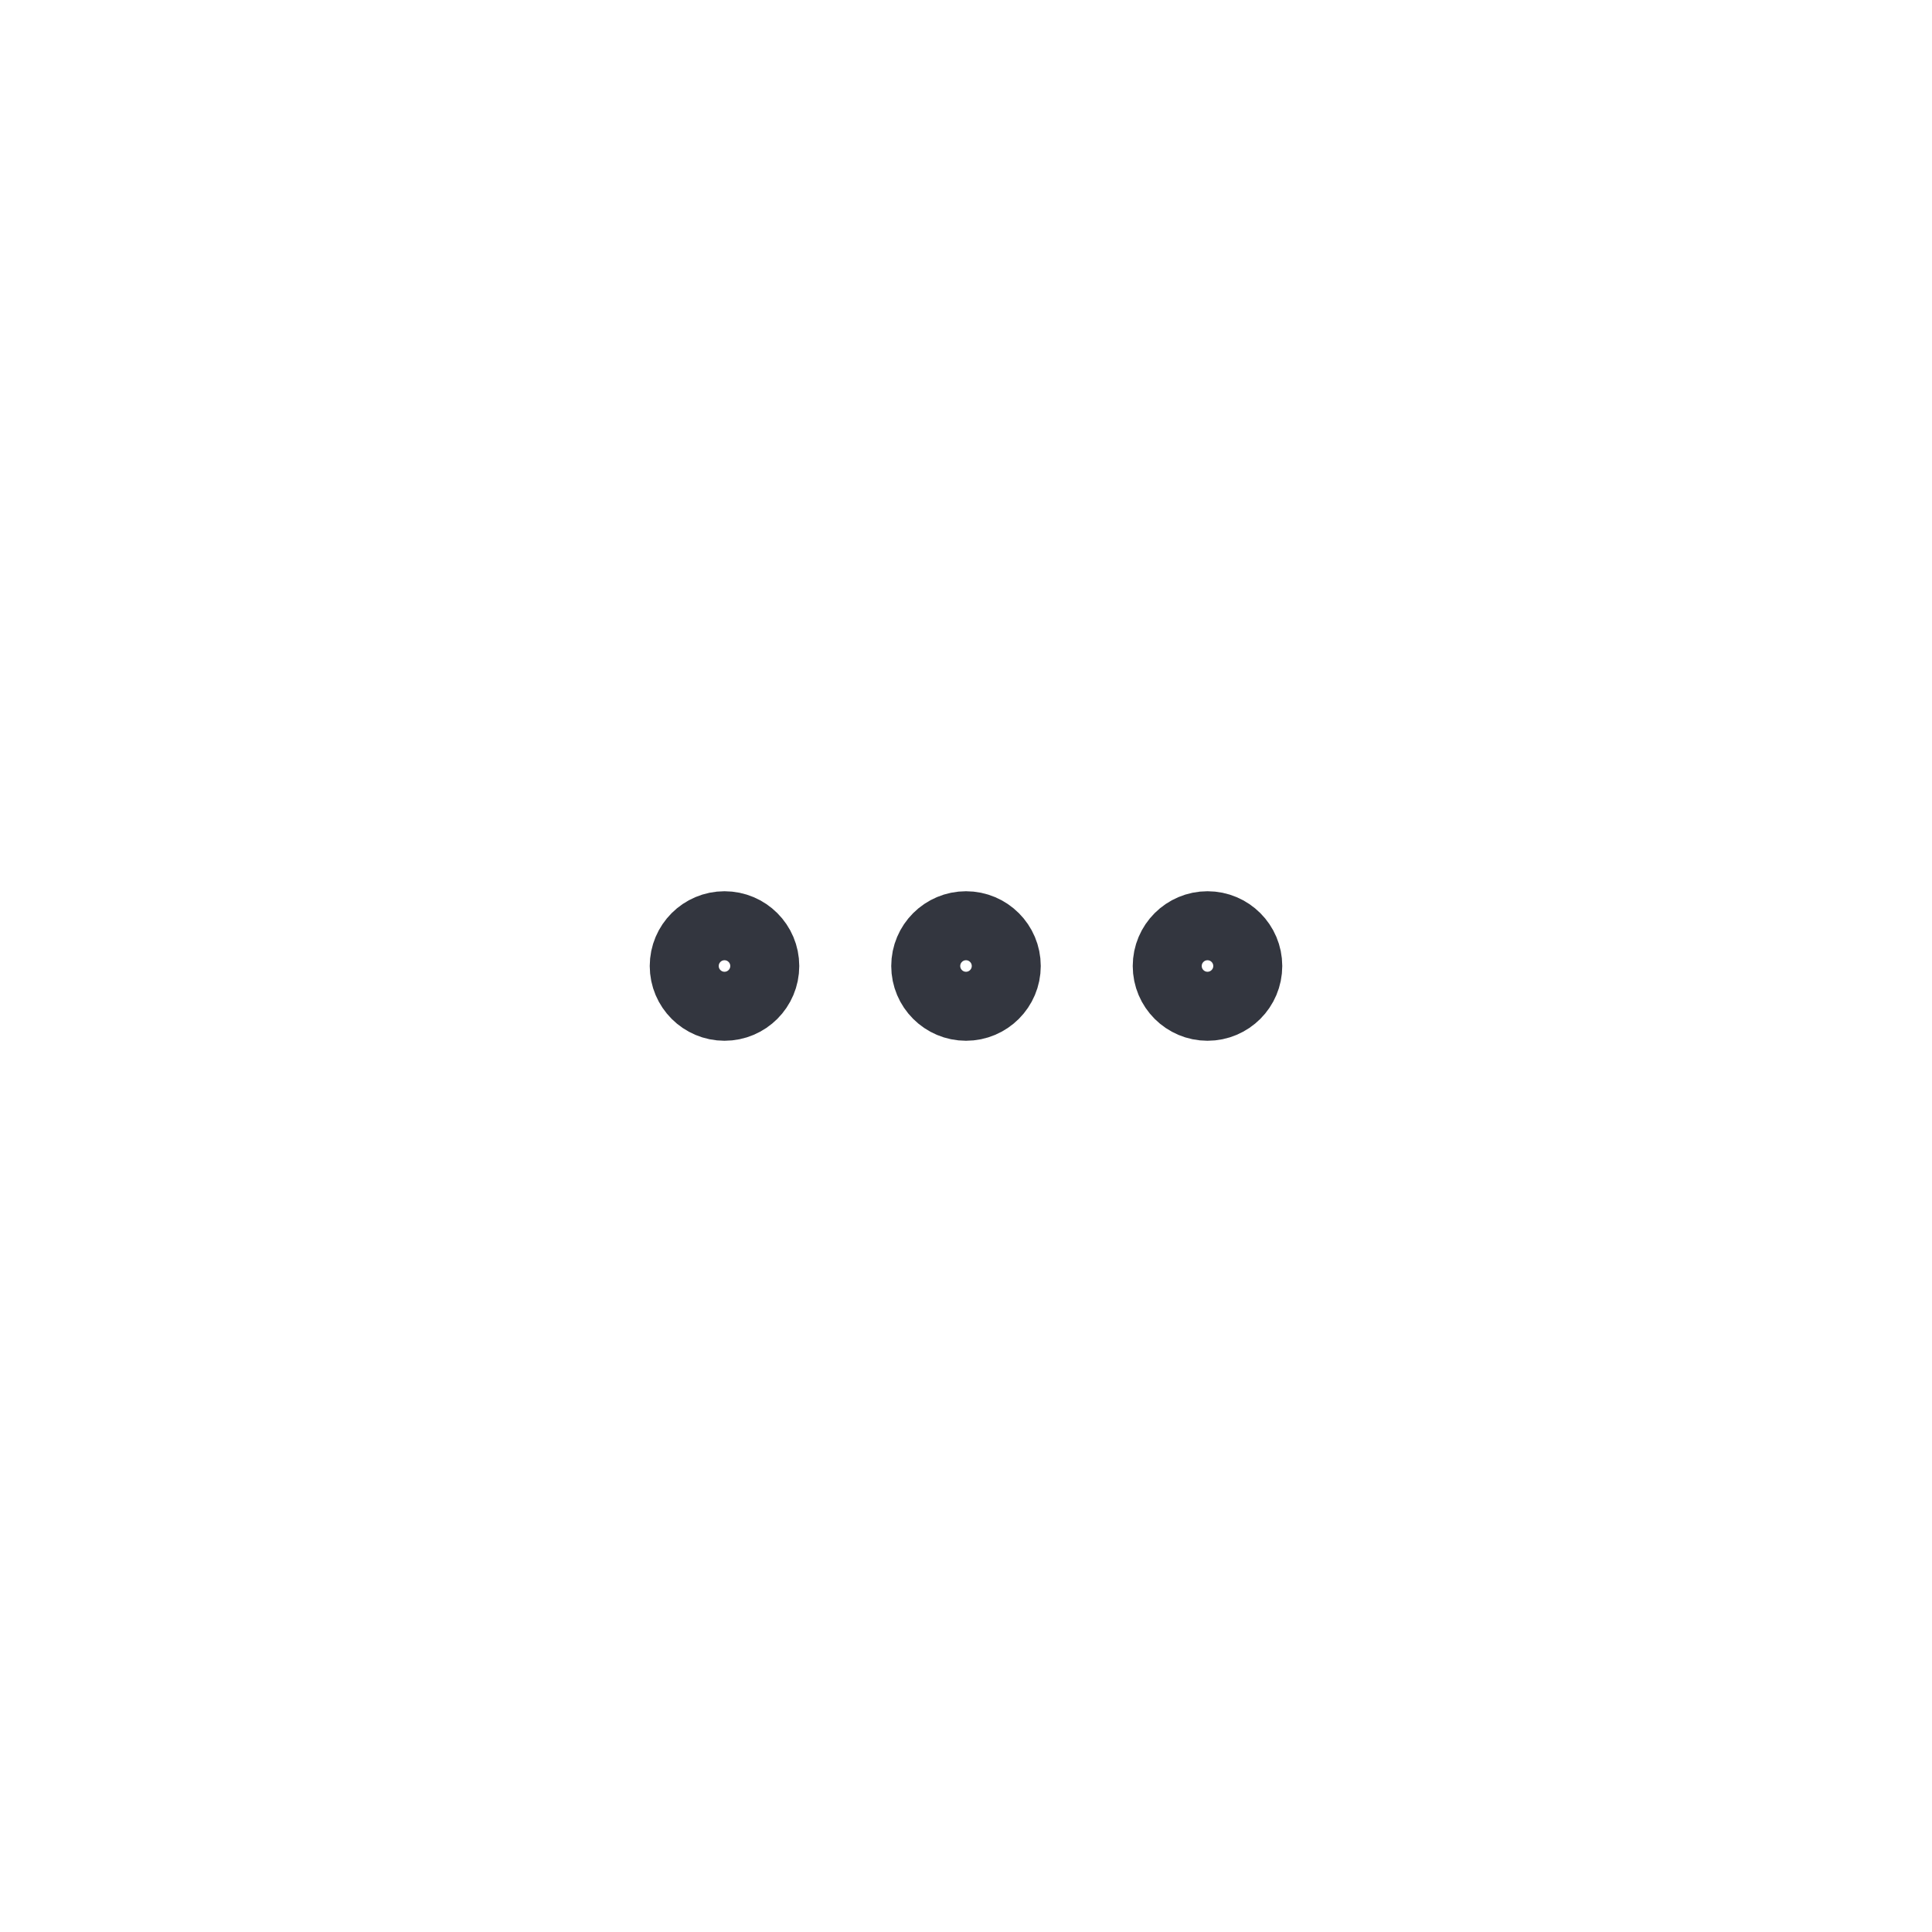
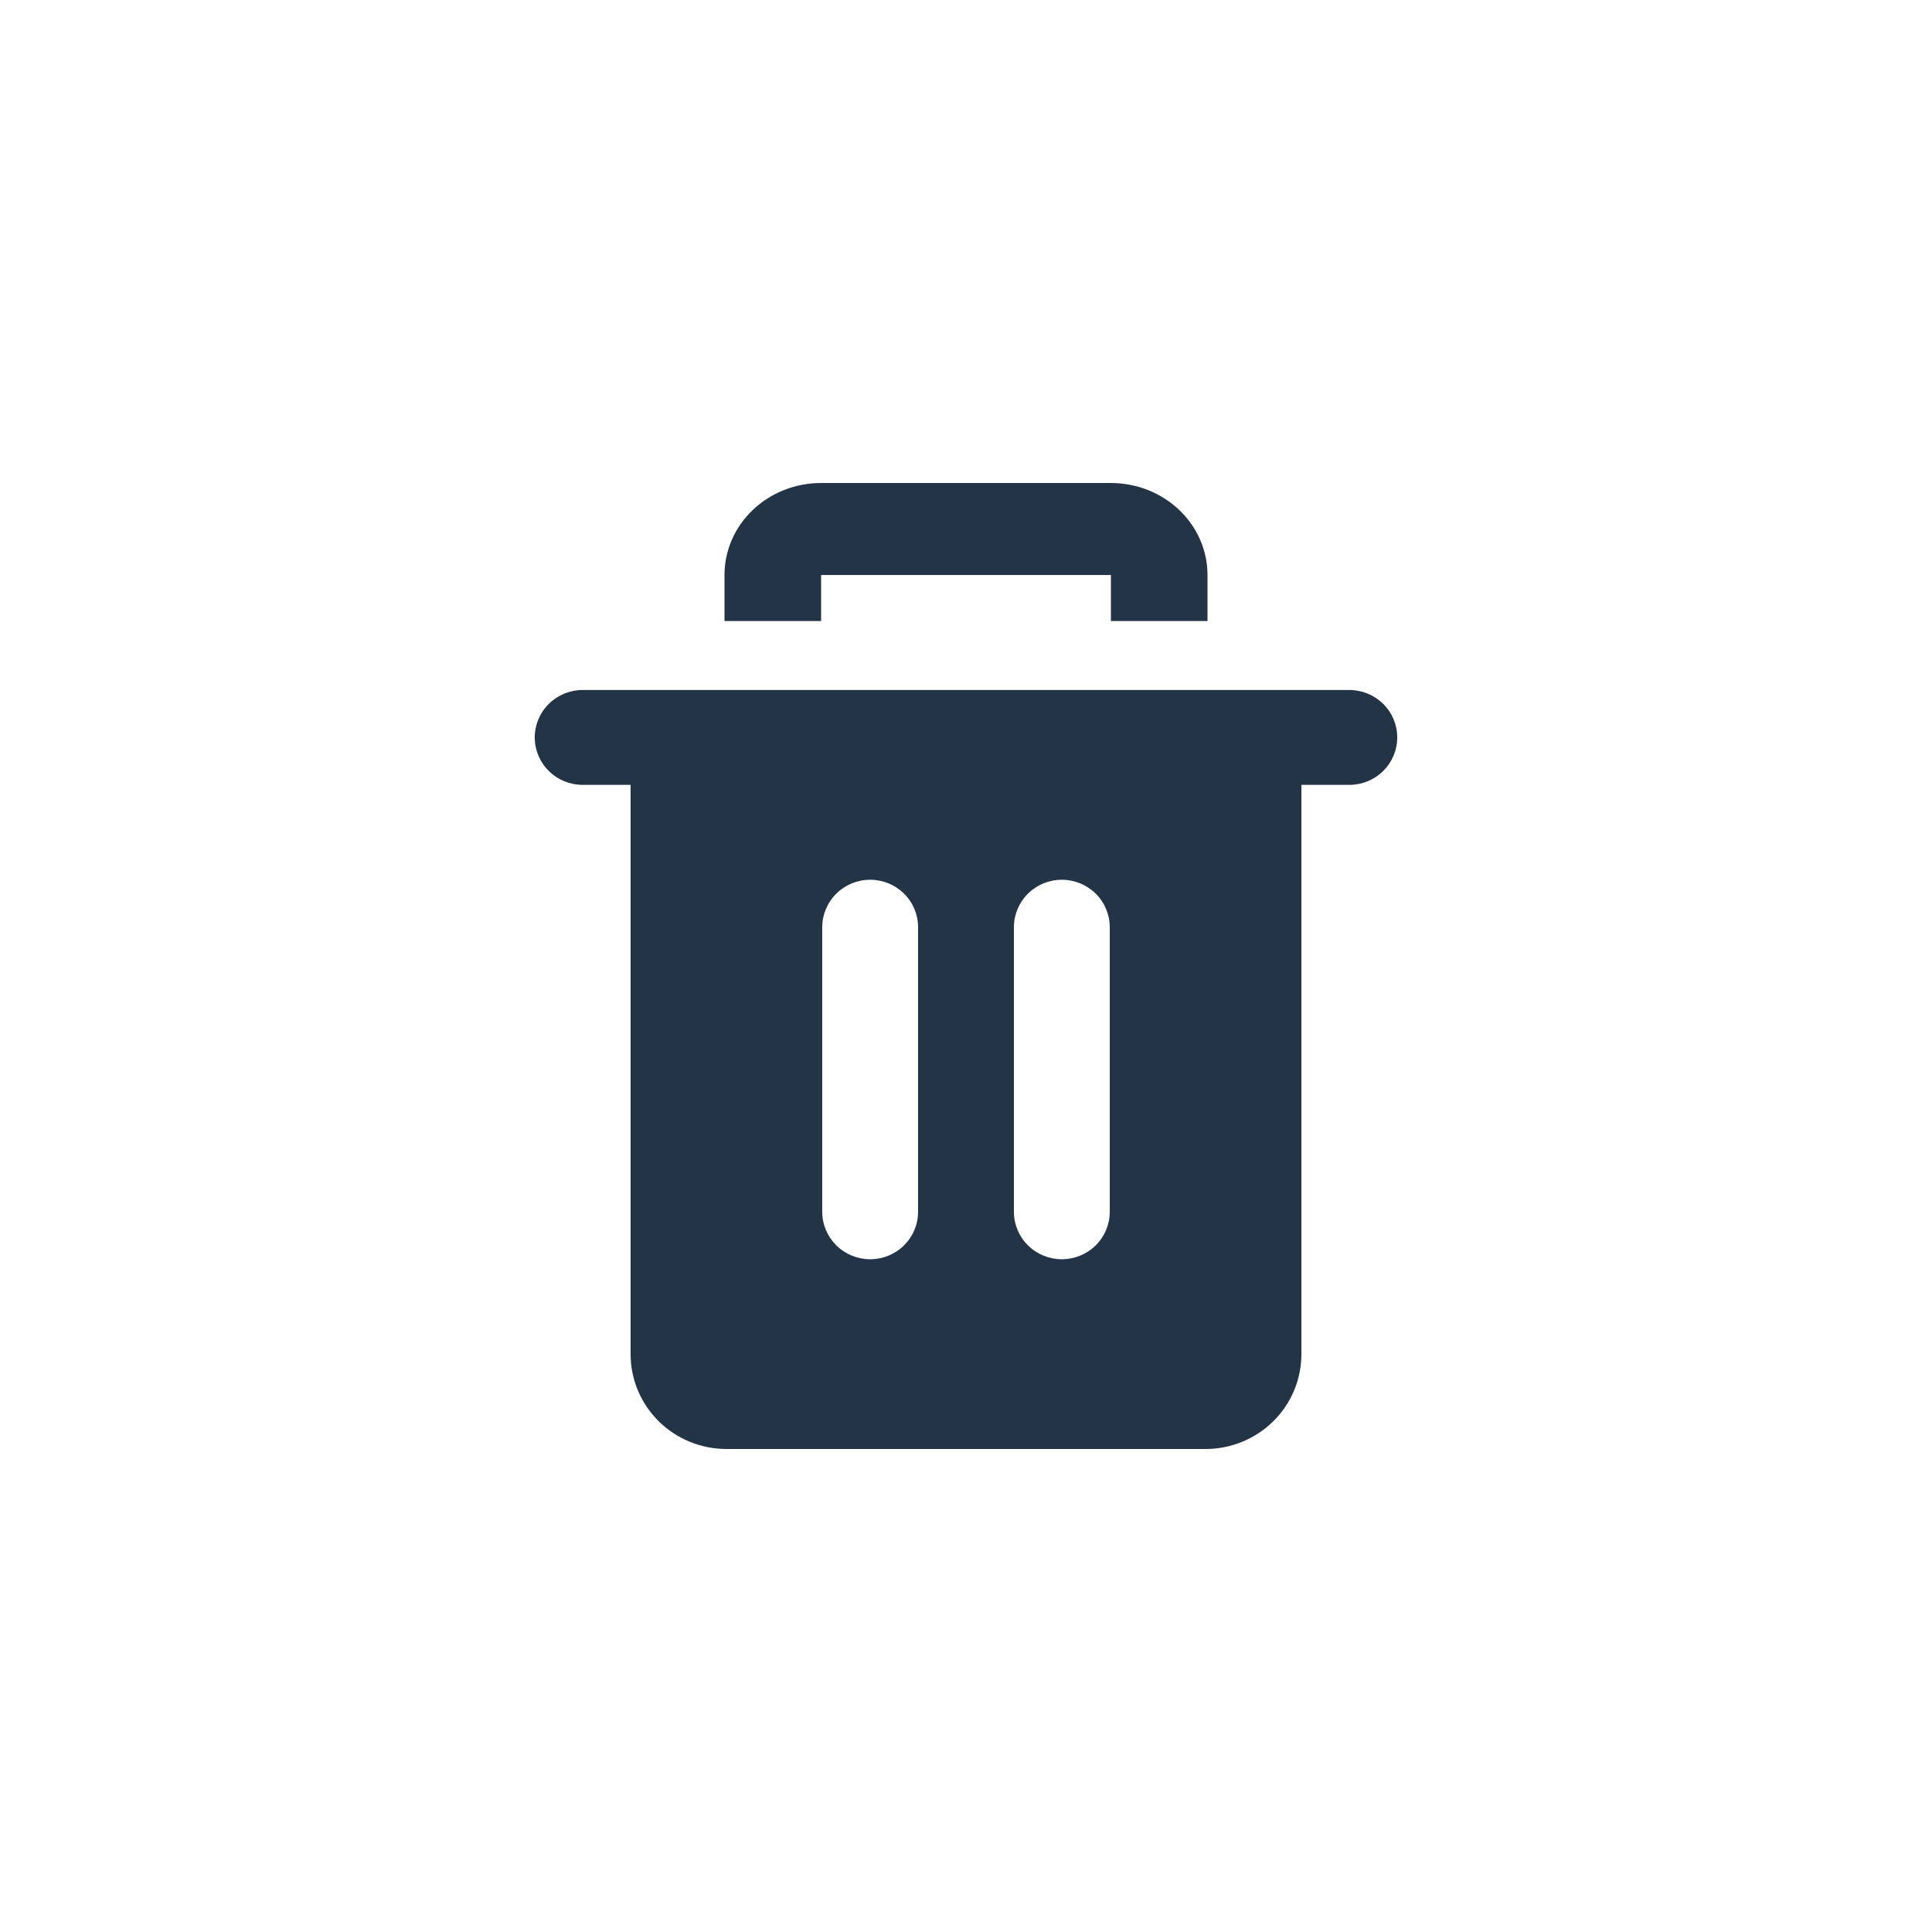
<svg xmlns="http://www.w3.org/2000/svg" width="56" height="56" viewBox="0 0 56 56" fill="none">
-   <path d="M29.167 28C29.167 28.644 28.644 29.167 28 29.167C27.356 29.167 26.833 28.644 26.833 28C26.833 27.356 27.356 26.833 28 26.833C28.644 26.833 29.167 27.356 29.167 28Z" stroke="#33363F" stroke-width="2" stroke-linecap="round" />
-   <path d="M22.167 28C22.167 28.644 21.644 29.167 21 29.167C20.356 29.167 19.833 28.644 19.833 28C19.833 27.356 20.356 26.833 21 26.833C21.644 26.833 22.167 27.356 22.167 28Z" stroke="#33363F" stroke-width="2" stroke-linecap="round" />
-   <path d="M36.167 28C36.167 28.644 35.644 29.167 35 29.167C34.356 29.167 33.833 28.644 33.833 28C33.833 27.356 34.356 26.833 35 26.833C35.644 26.833 36.167 27.356 36.167 28Z" stroke="#33363F" stroke-width="2" stroke-linecap="round" />
+   <path d="M35 16.667V18H32.2V16.667H23.8V18H21V16.667C21 15.959 21.295 15.281 21.82 14.781C22.345 14.281 23.057 14 23.8 14H32.2C32.943 14 33.655 14.281 34.18 14.781C34.705 15.281 35 15.959 35 16.667Z" fill="#243447" />
+   <path d="M39.111 20H16.889C16.52 20 16.167 20.145 15.907 20.403C15.646 20.661 15.5 21.01 15.5 21.375C15.5 21.74 15.646 22.089 15.907 22.347C16.167 22.605 16.52 22.75 16.889 22.75H18.278V39.25C18.278 39.979 18.57 40.679 19.091 41.194C19.612 41.71 20.319 42 21.056 42H34.944C35.681 42 36.388 41.71 36.909 41.194C37.43 40.679 37.722 39.979 37.722 39.25V22.75H39.111C39.48 22.75 39.833 22.605 40.093 22.347C40.354 22.089 40.5 21.74 40.5 21.375C40.5 21.01 40.354 20.661 40.093 20.403C39.833 20.145 39.48 20 39.111 20ZM26.611 35.125C26.611 35.49 26.465 35.839 26.204 36.097C25.944 36.355 25.591 36.5 25.222 36.5C24.854 36.5 24.501 36.355 24.24 36.097C23.98 35.839 23.833 35.49 23.833 35.125V26.875C23.833 26.51 23.98 26.161 24.24 25.903C24.501 25.645 24.854 25.5 25.222 25.5C25.591 25.5 25.944 25.645 26.204 25.903C26.465 26.161 26.611 26.51 26.611 26.875V35.125ZM32.167 35.125C32.167 35.49 32.02 35.839 31.76 36.097C31.499 36.355 31.146 36.5 30.778 36.5C30.409 36.5 30.056 36.355 29.796 36.097C29.535 35.839 29.389 35.49 29.389 35.125V26.875C29.389 26.51 29.535 26.161 29.796 25.903C30.056 25.645 30.409 25.5 30.778 25.5C31.146 25.5 31.499 25.645 31.76 25.903C32.02 26.161 32.167 26.51 32.167 26.875V35.125Z" fill="#243447" />
</svg>
